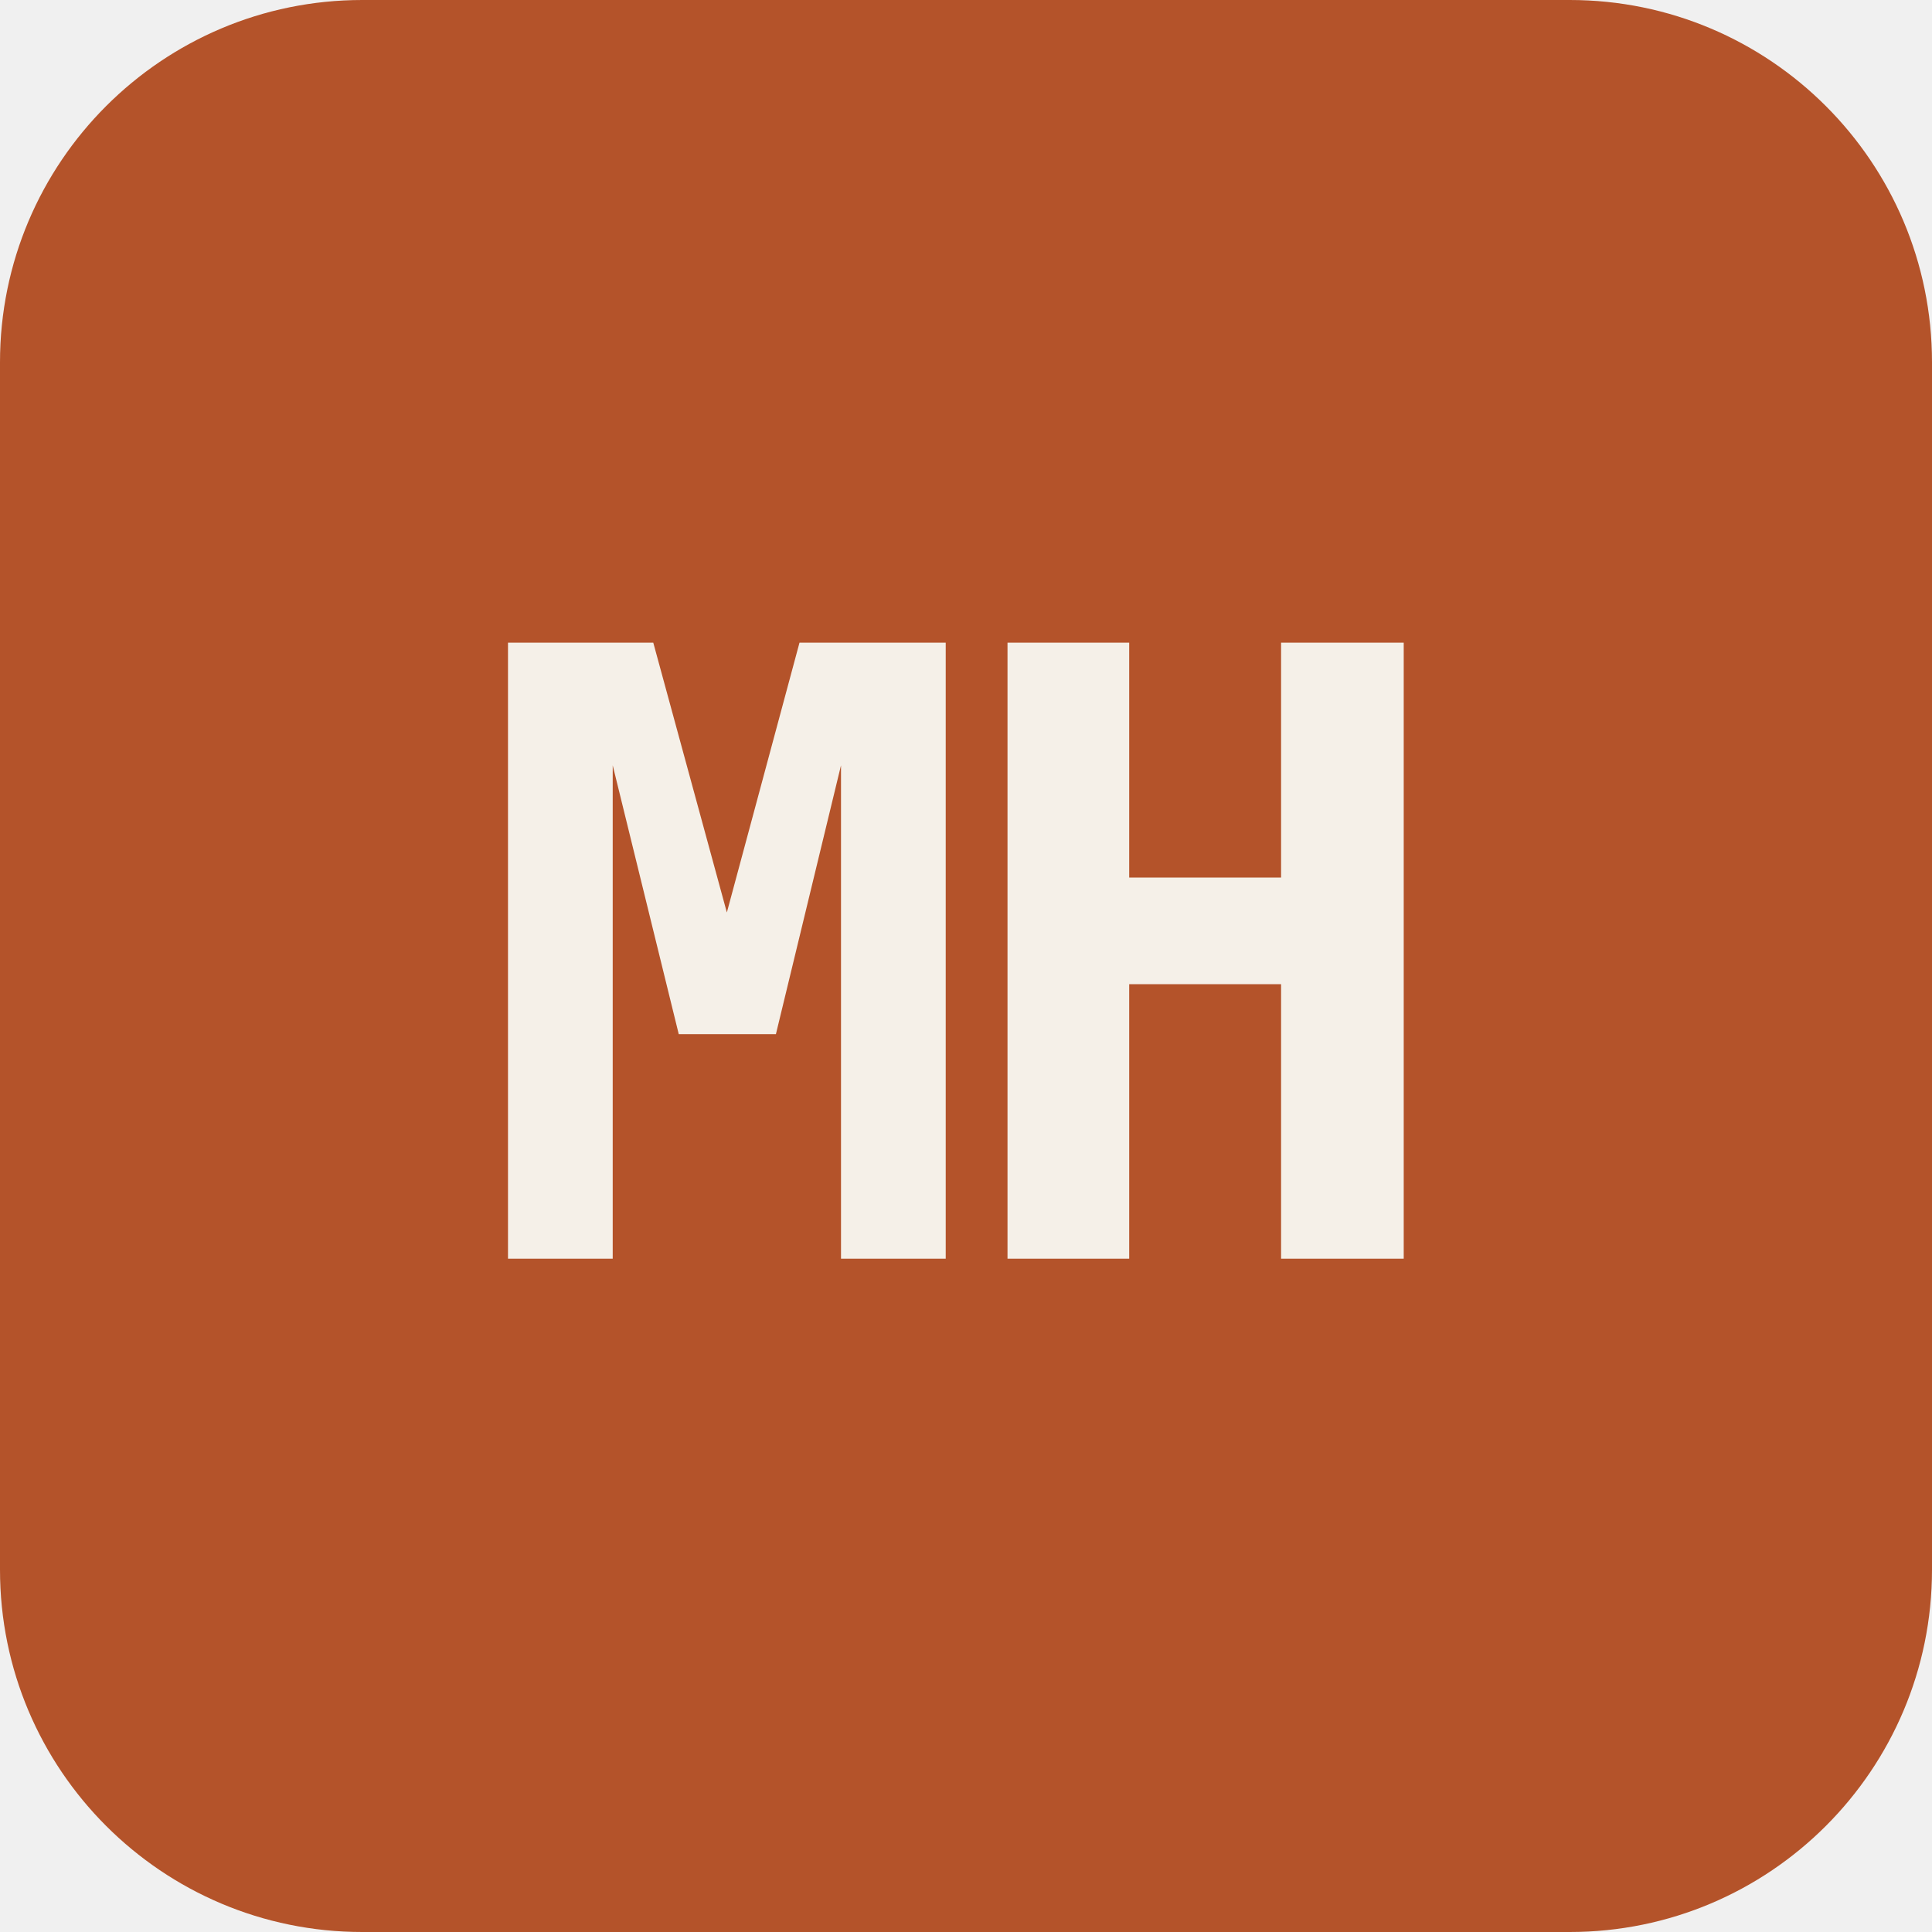
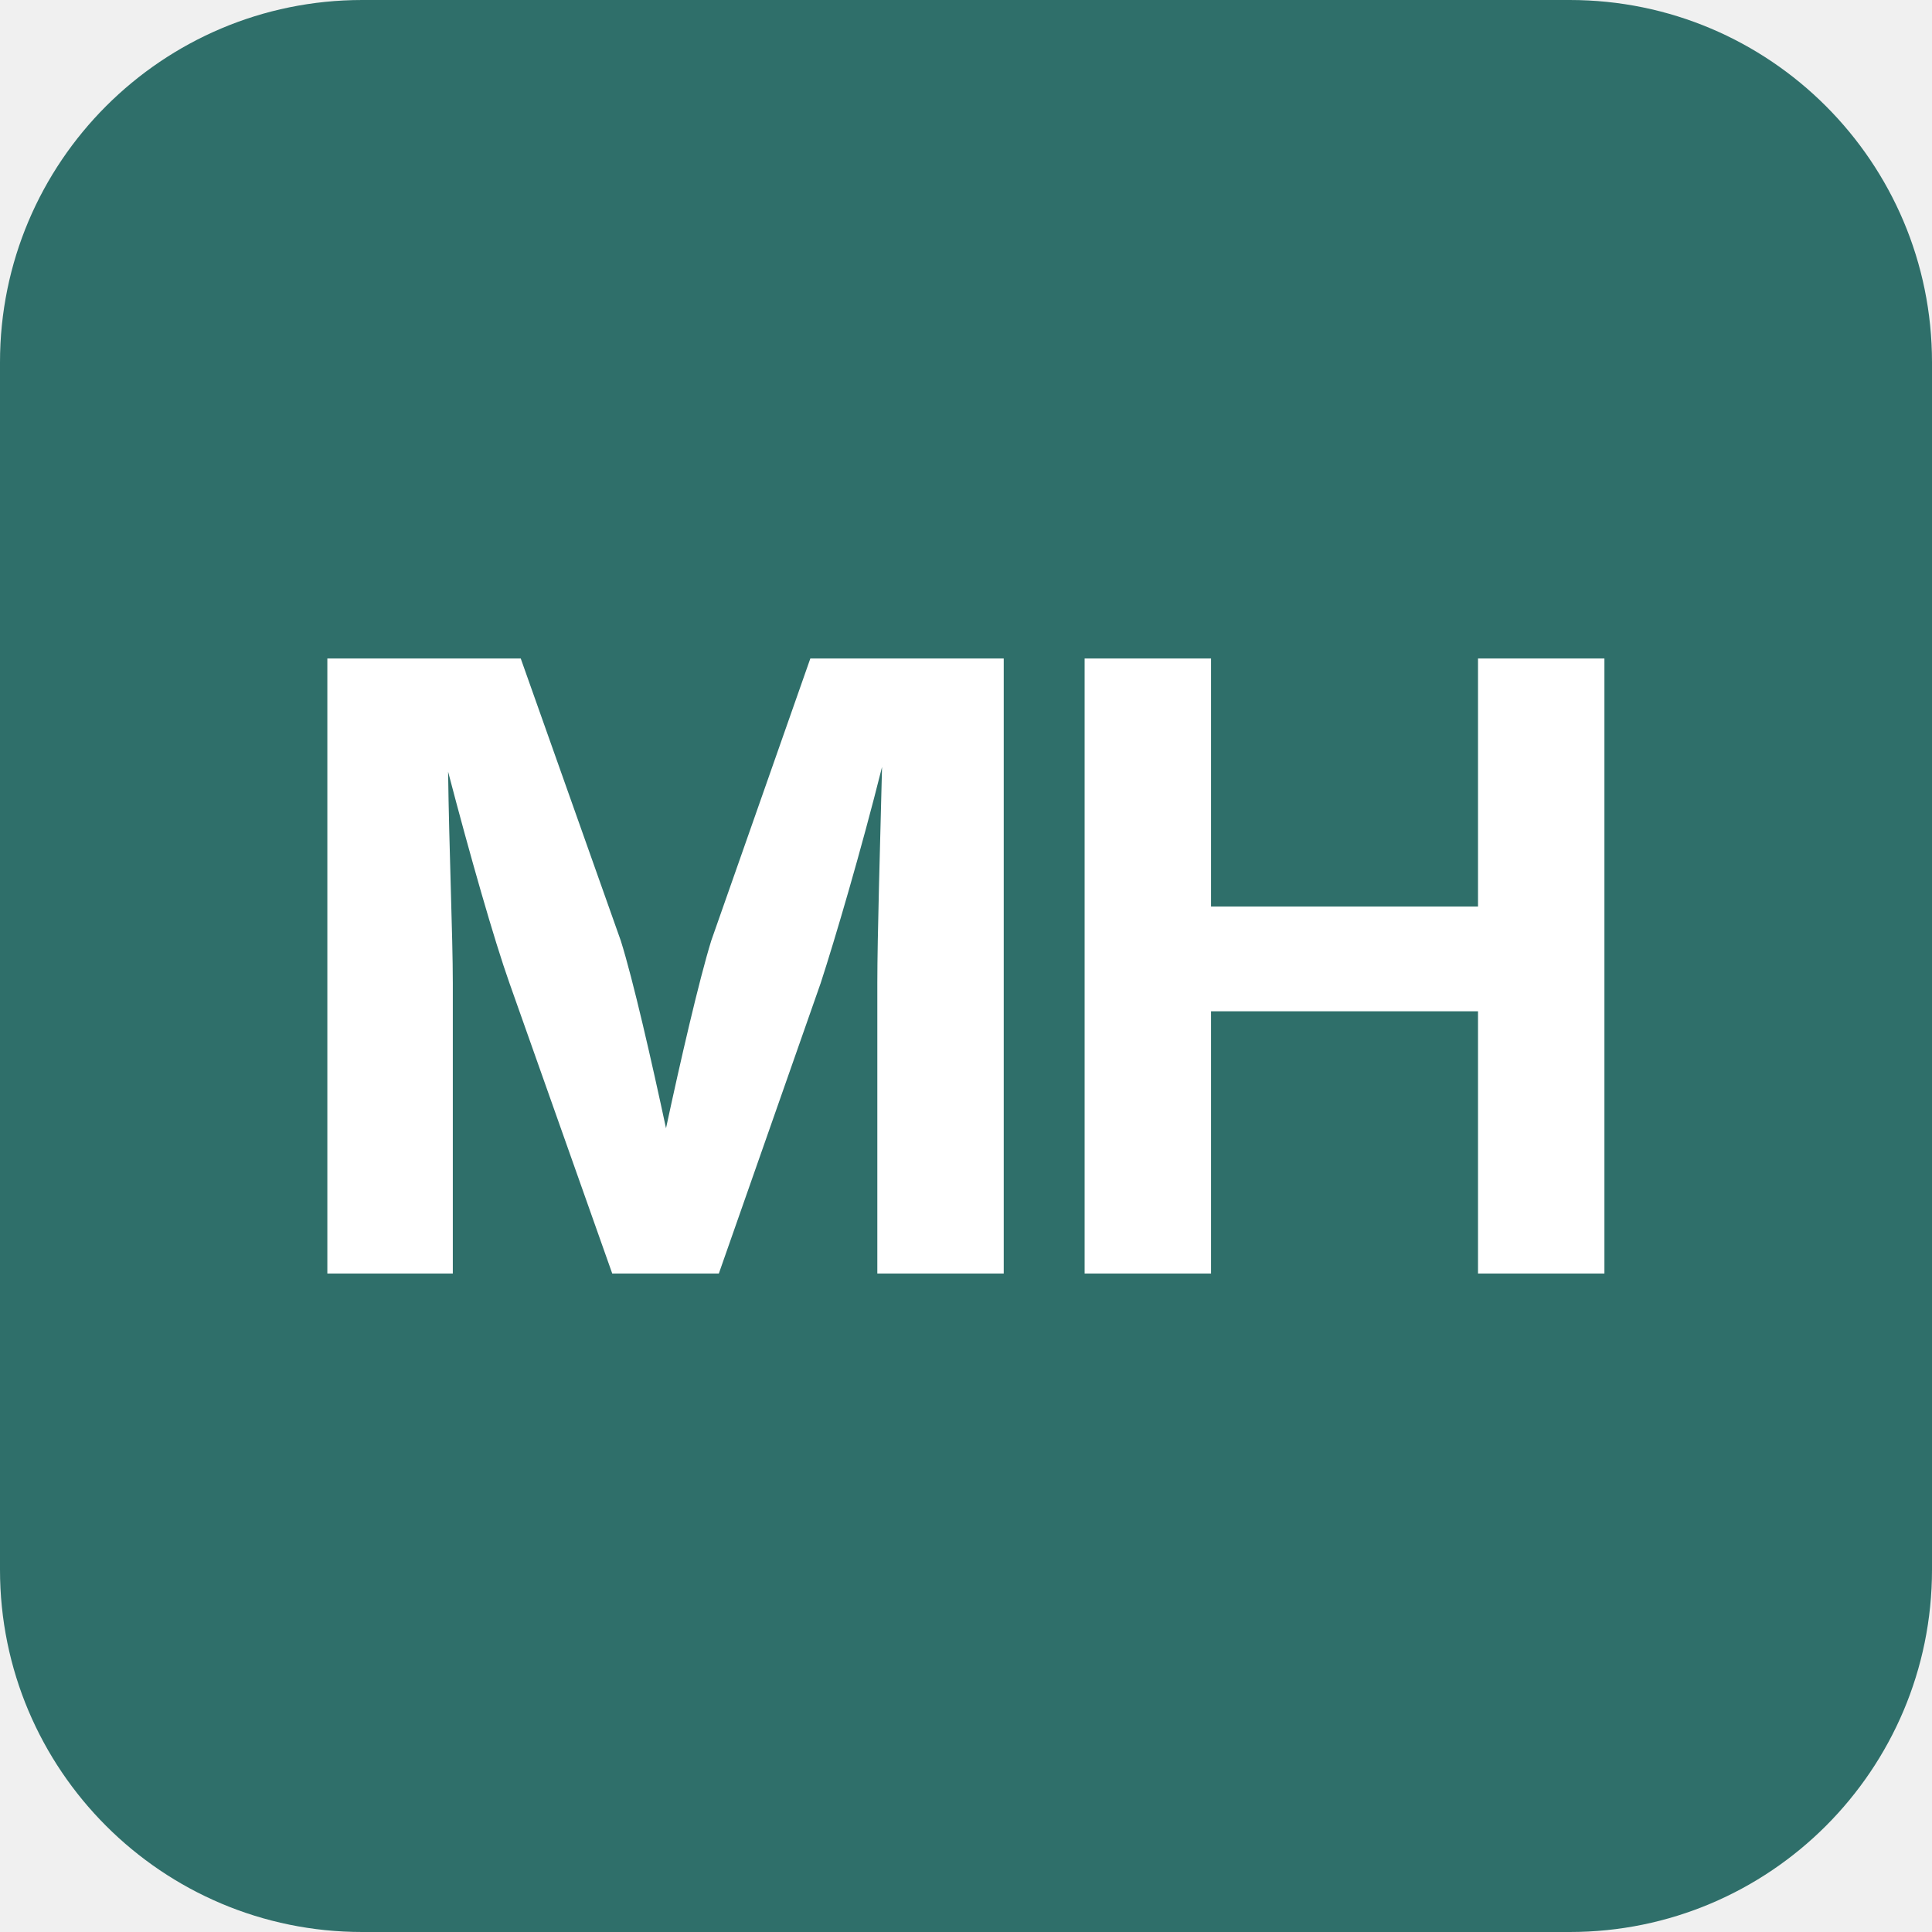
<svg xmlns="http://www.w3.org/2000/svg" viewBox="0 0 32 32">
-   <rect width="32" height="32" rx="6" fill="#b4532a" />
-   <text x="16" y="16" font-family="ui-monospace, 'Cascadia Code', 'Roboto Mono', Menlo, monospace" font-size="14" font-weight="700" text-anchor="middle" dominant-baseline="central" fill="#f5f0e8" letter-spacing="-0.5">MH</text>
+   <rect width="32" height="32" rx="6" fill="#2f6f6a" />
+   <text x="16" y="16" font-family="Inter, system-ui, -apple-system, 'Segoe UI', sans-serif" font-size="14" font-weight="700" text-anchor="middle" dominant-baseline="central" fill="#ffffff" letter-spacing="-0.5">MH</text>
</svg>
